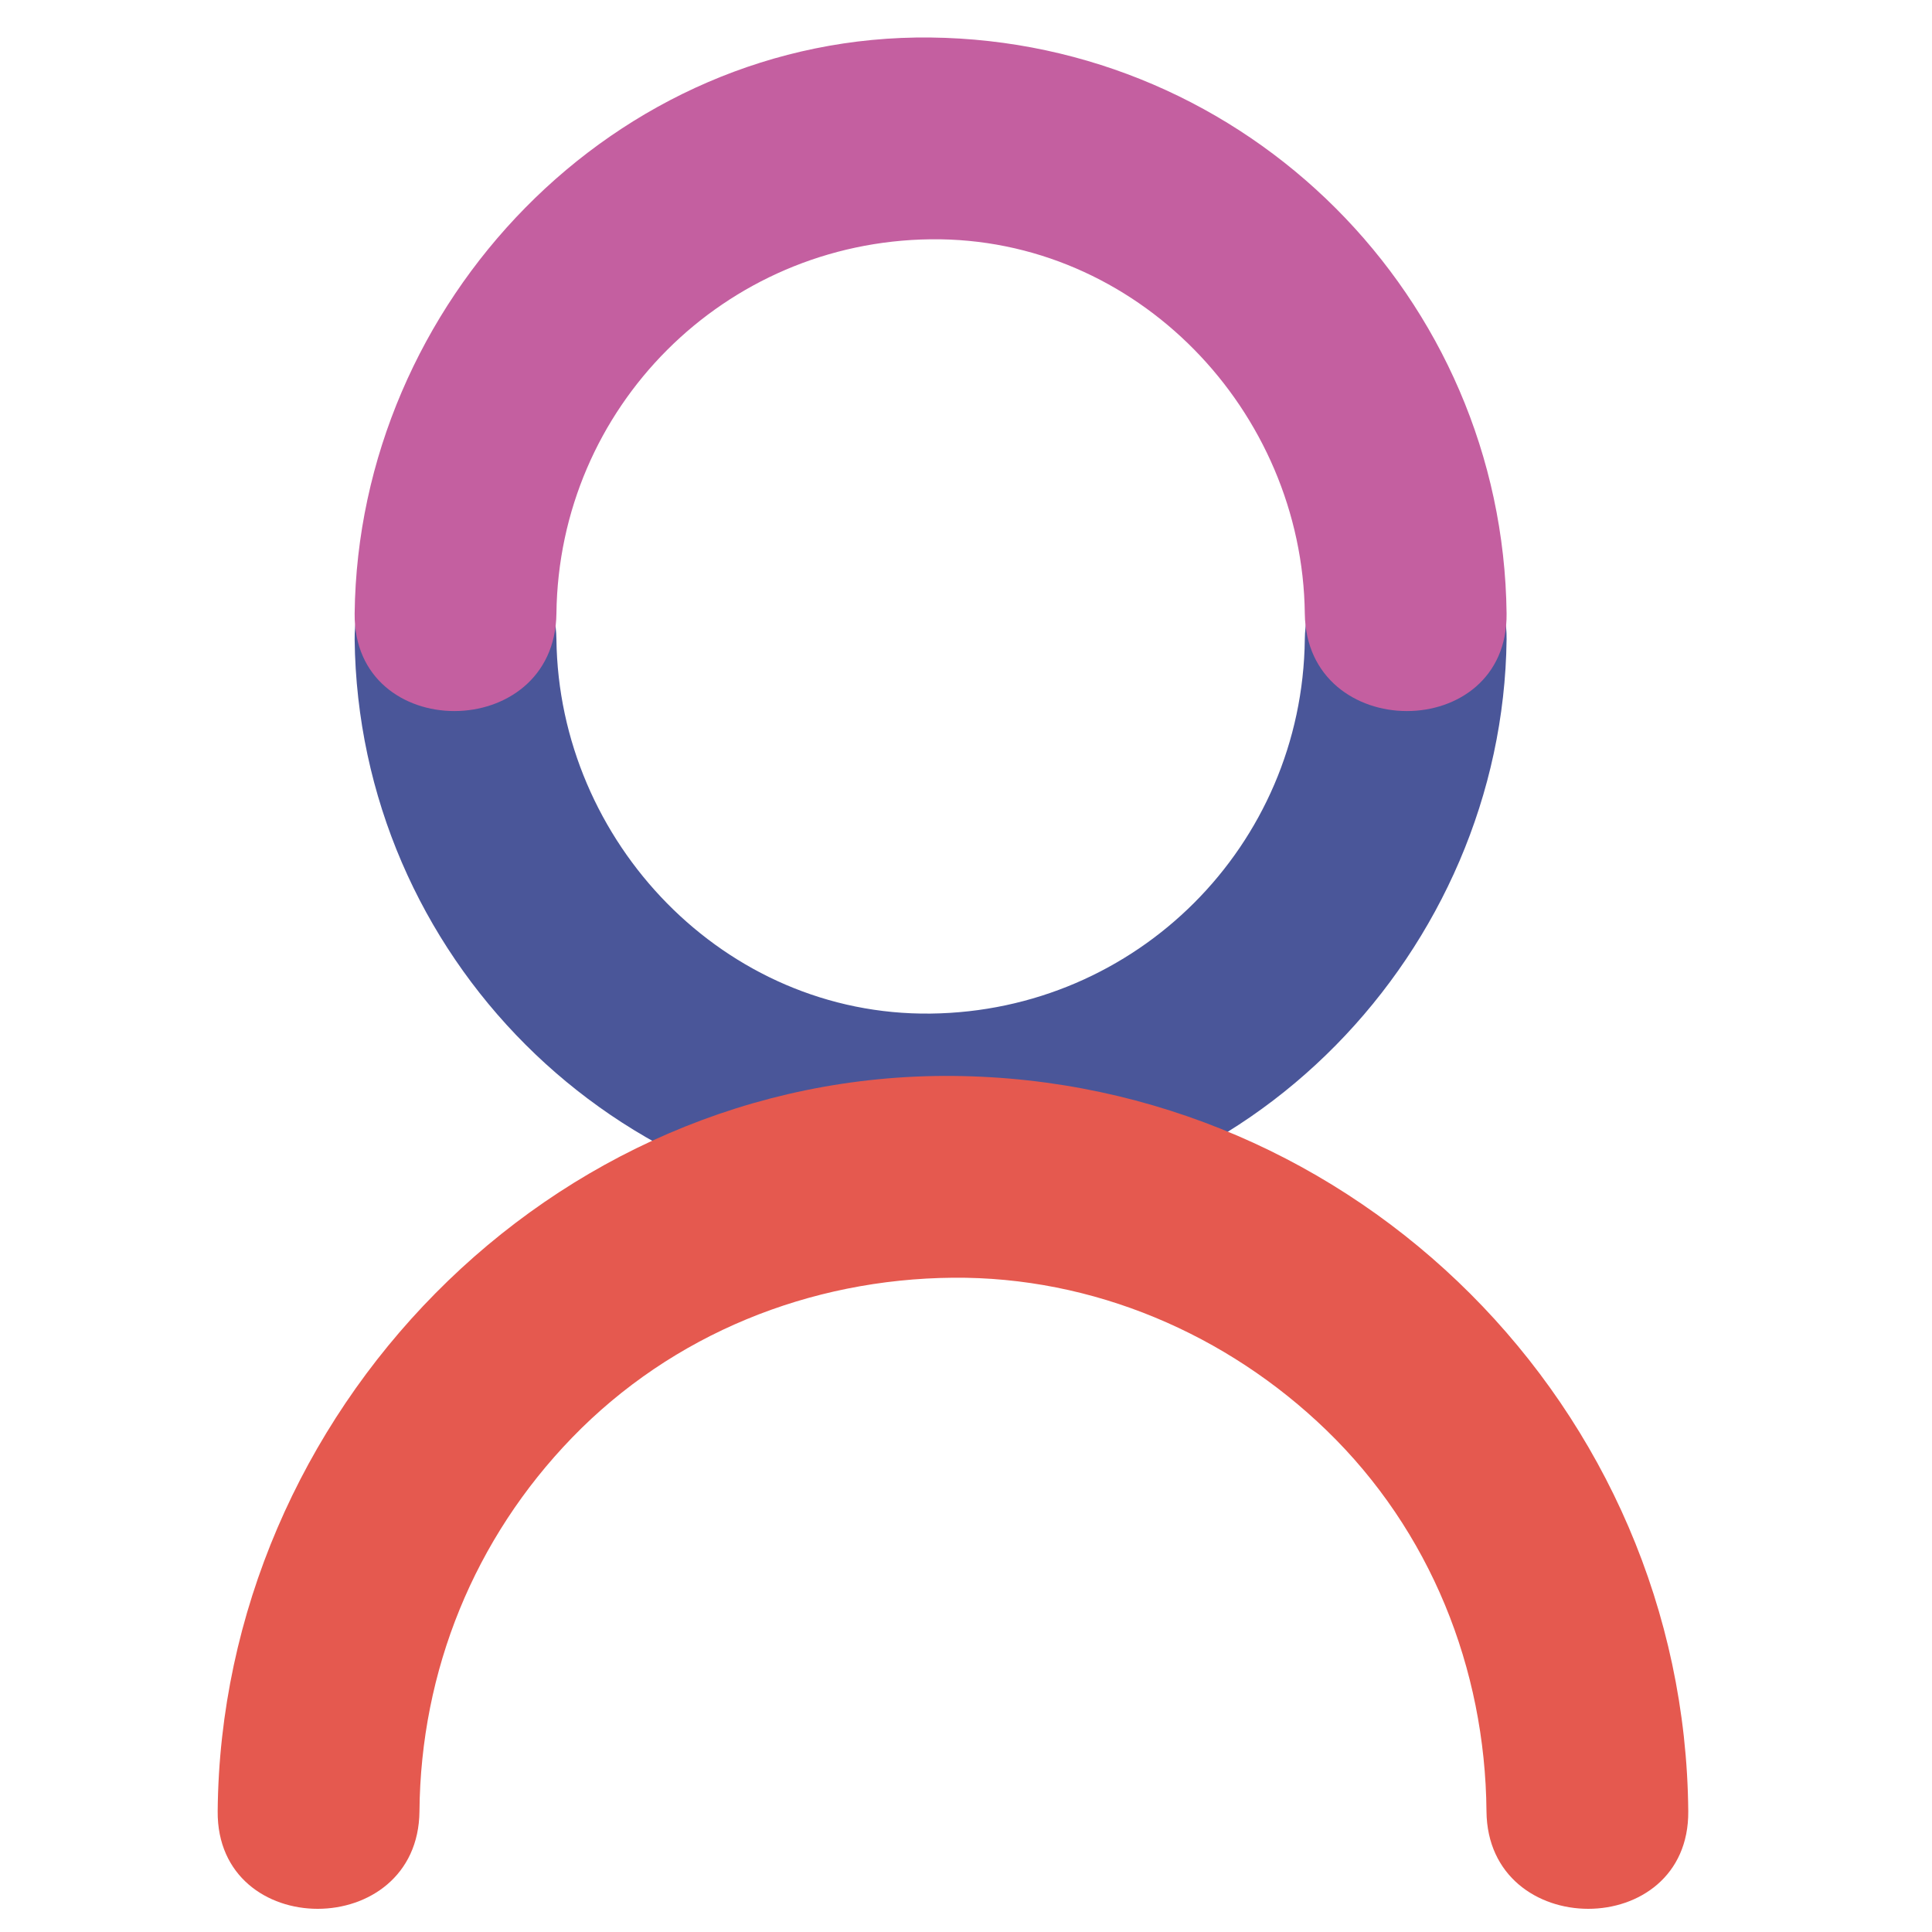
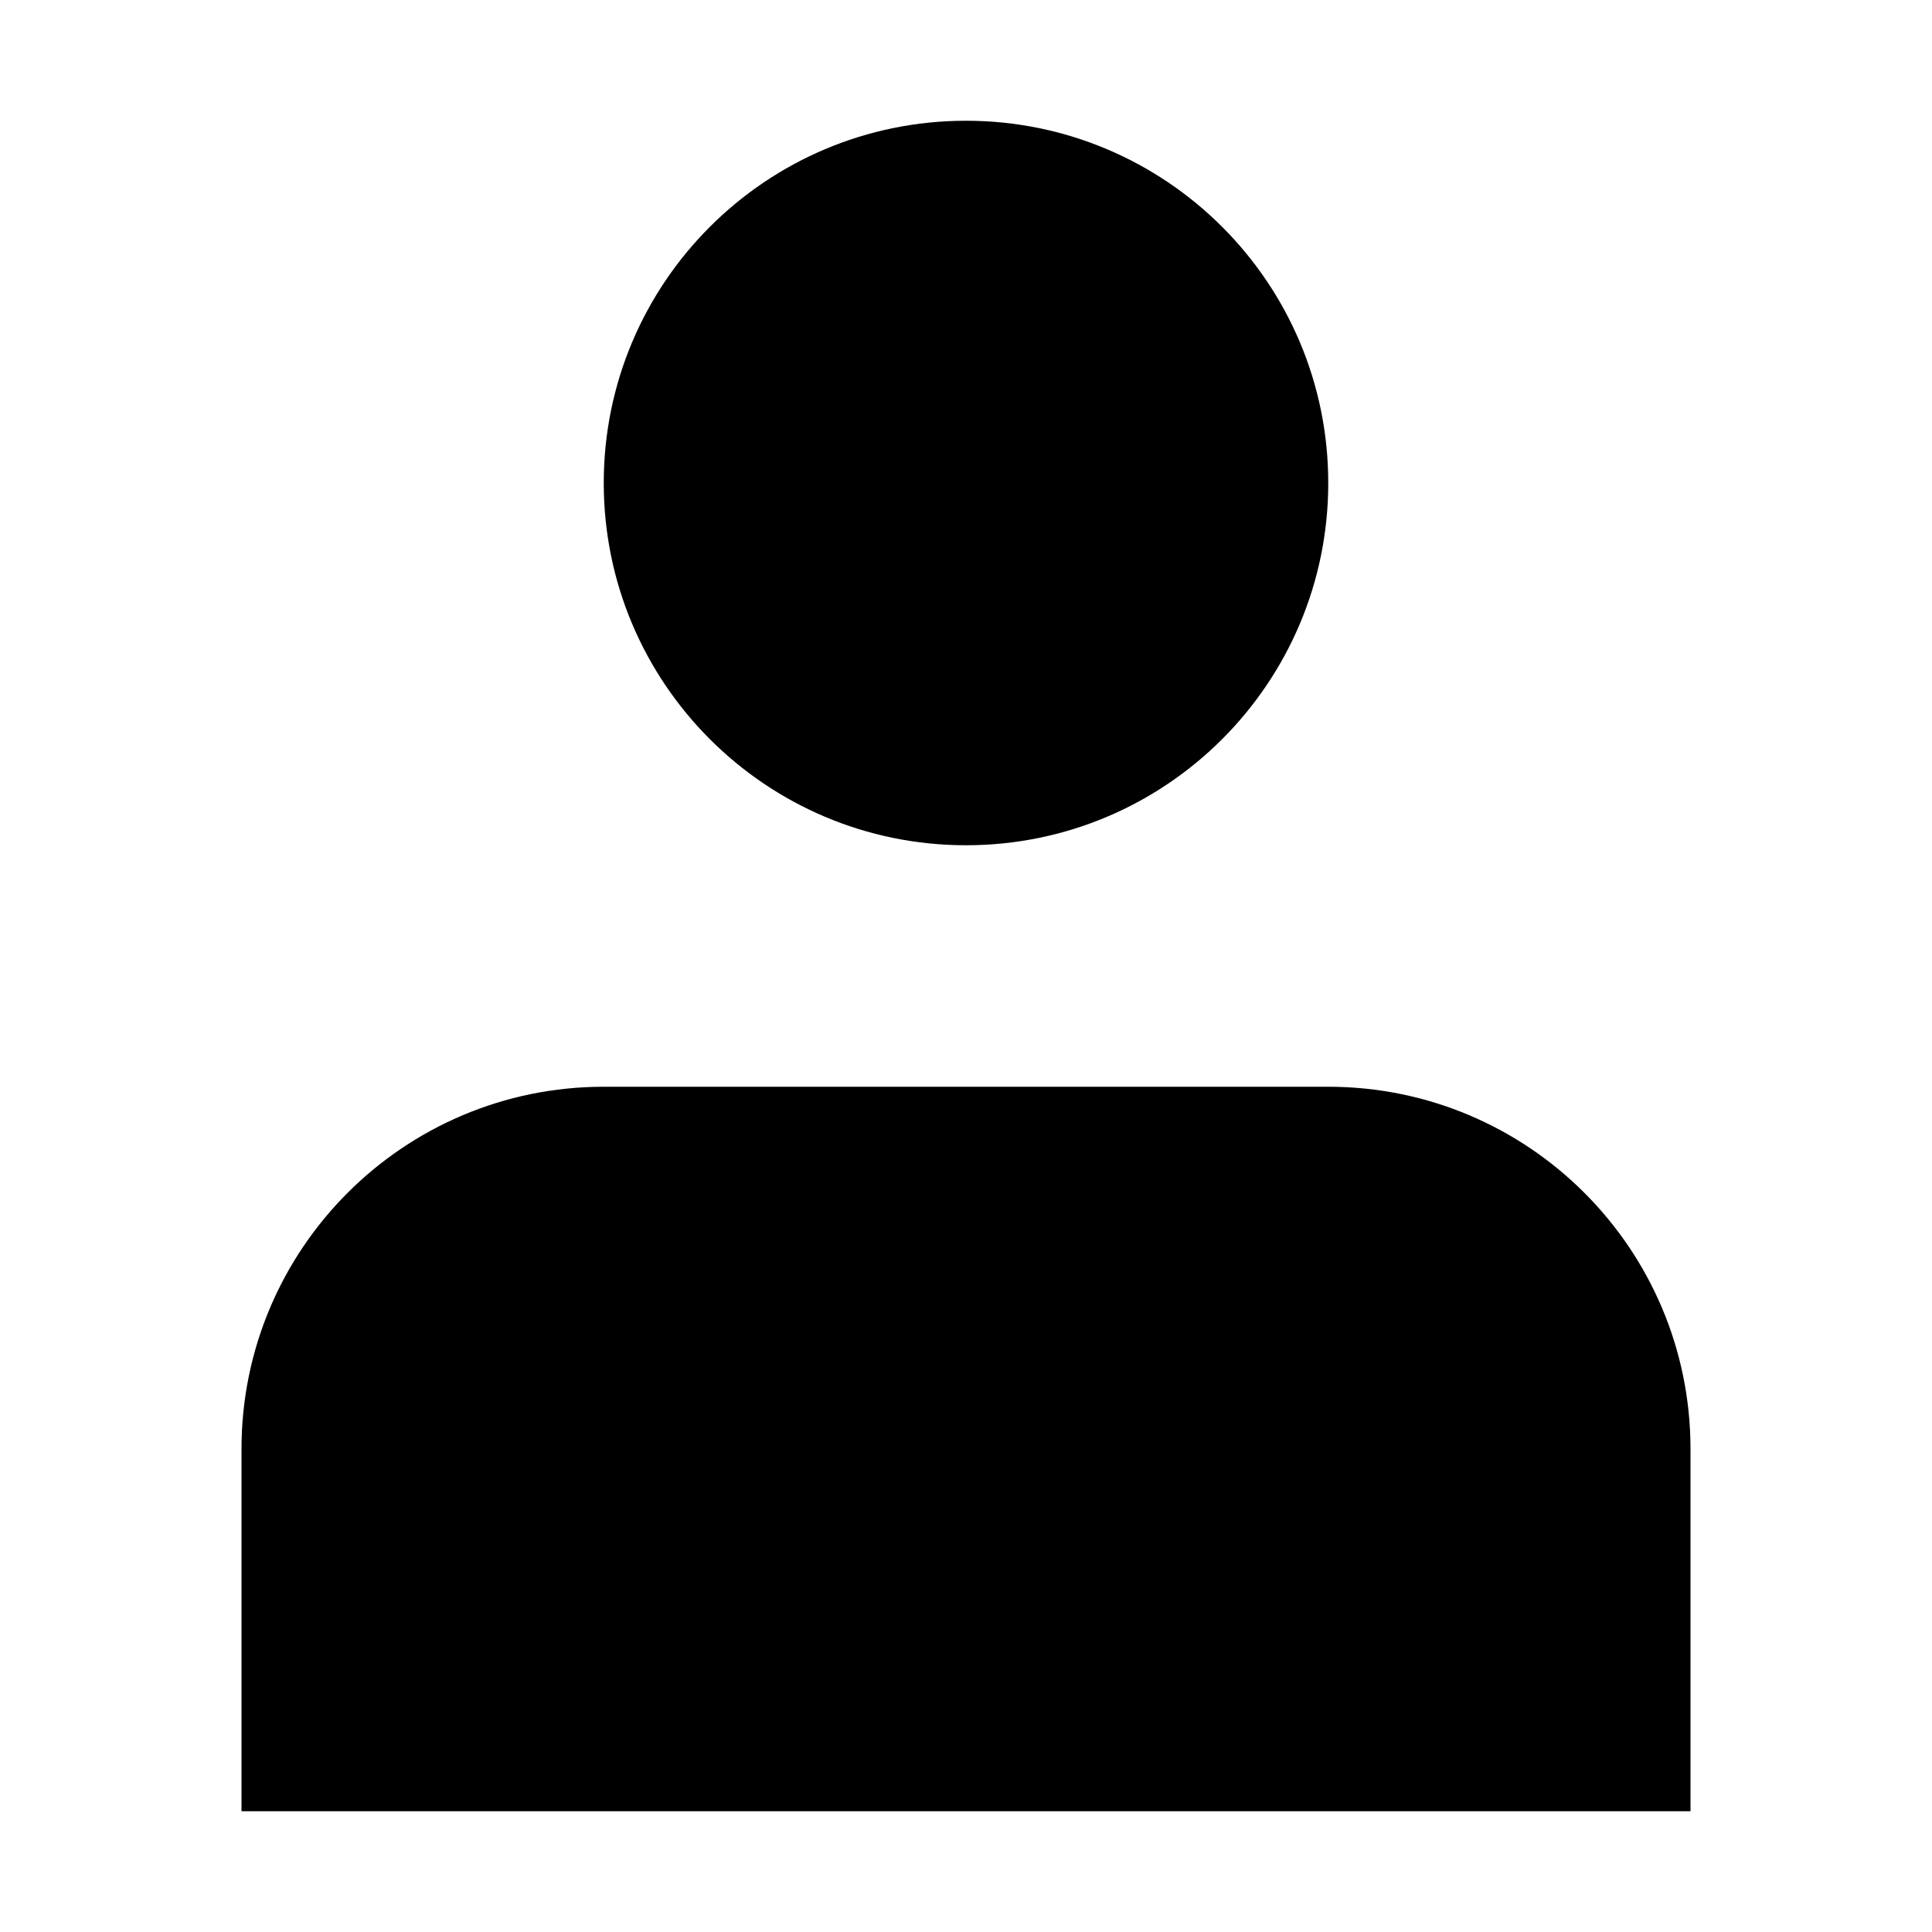
- <svg xmlns="http://www.w3.org/2000/svg" width="18" height="18" viewBox="0 0 1024 1024" class="icon" version="1.1">
-   <path d="M691.573 338.89c-1.282 109.275-89.055 197.047-198.33 198.331-109.292 1.282-197.065-90.984-198.325-198.331-0.809-68.918-107.758-68.998-106.948 0 1.968 167.591 137.681 303.31 305.272 305.278C660.85 646.136 796.587 503.52 798.521 338.89c0.811-68.998-106.136-68.918-106.948 0z" fill="#4A5699" />
-   <path d="M294.918 325.158c1.283-109.272 89.051-197.047 198.325-198.33 109.292-1.283 197.068 90.983 198.33 198.33 0.812 68.919 107.759 68.998 106.948 0C796.555 157.567 660.839 21.842 493.243 19.88c-167.604-1.963-303.341 140.65-305.272 305.278-0.811 68.998 106.139 68.919 106.947 0z" fill="#C45FA0" />
-   <path d="M222.324 959.994c0.65-74.688 29.145-144.534 80.868-197.979 53.219-54.995 126.117-84.134 201.904-84.794 74.199-0.646 145.202 29.791 197.979 80.867 54.995 53.219 84.13 126.119 84.79 201.905 0.603 68.932 107.549 68.99 106.947 0-1.857-213.527-176.184-387.865-389.716-389.721-213.551-1.854-387.885 178.986-389.721 389.721-0.601 68.991 106.349 68.933 106.949 0.001z" fill="#E5594F" />
+ <svg xmlns="http://www.w3.org/2000/svg" width="25px" height="25px" viewBox="0 0 16 16" fill="none">
+   <path d="M8 7C9.657 7 11 5.657 11 4C11 2.343 9.657 1 8 1C6.343 1 5 2.343 5 4C5 5.657 6.343 7 8 7Z" fill="#000000" />
+   <path d="M14 12C14 10.343 12.657 9 11 9H5C3.343 9 2 10.343 2 12V15H14V12Z" fill="#000000" />
</svg>
